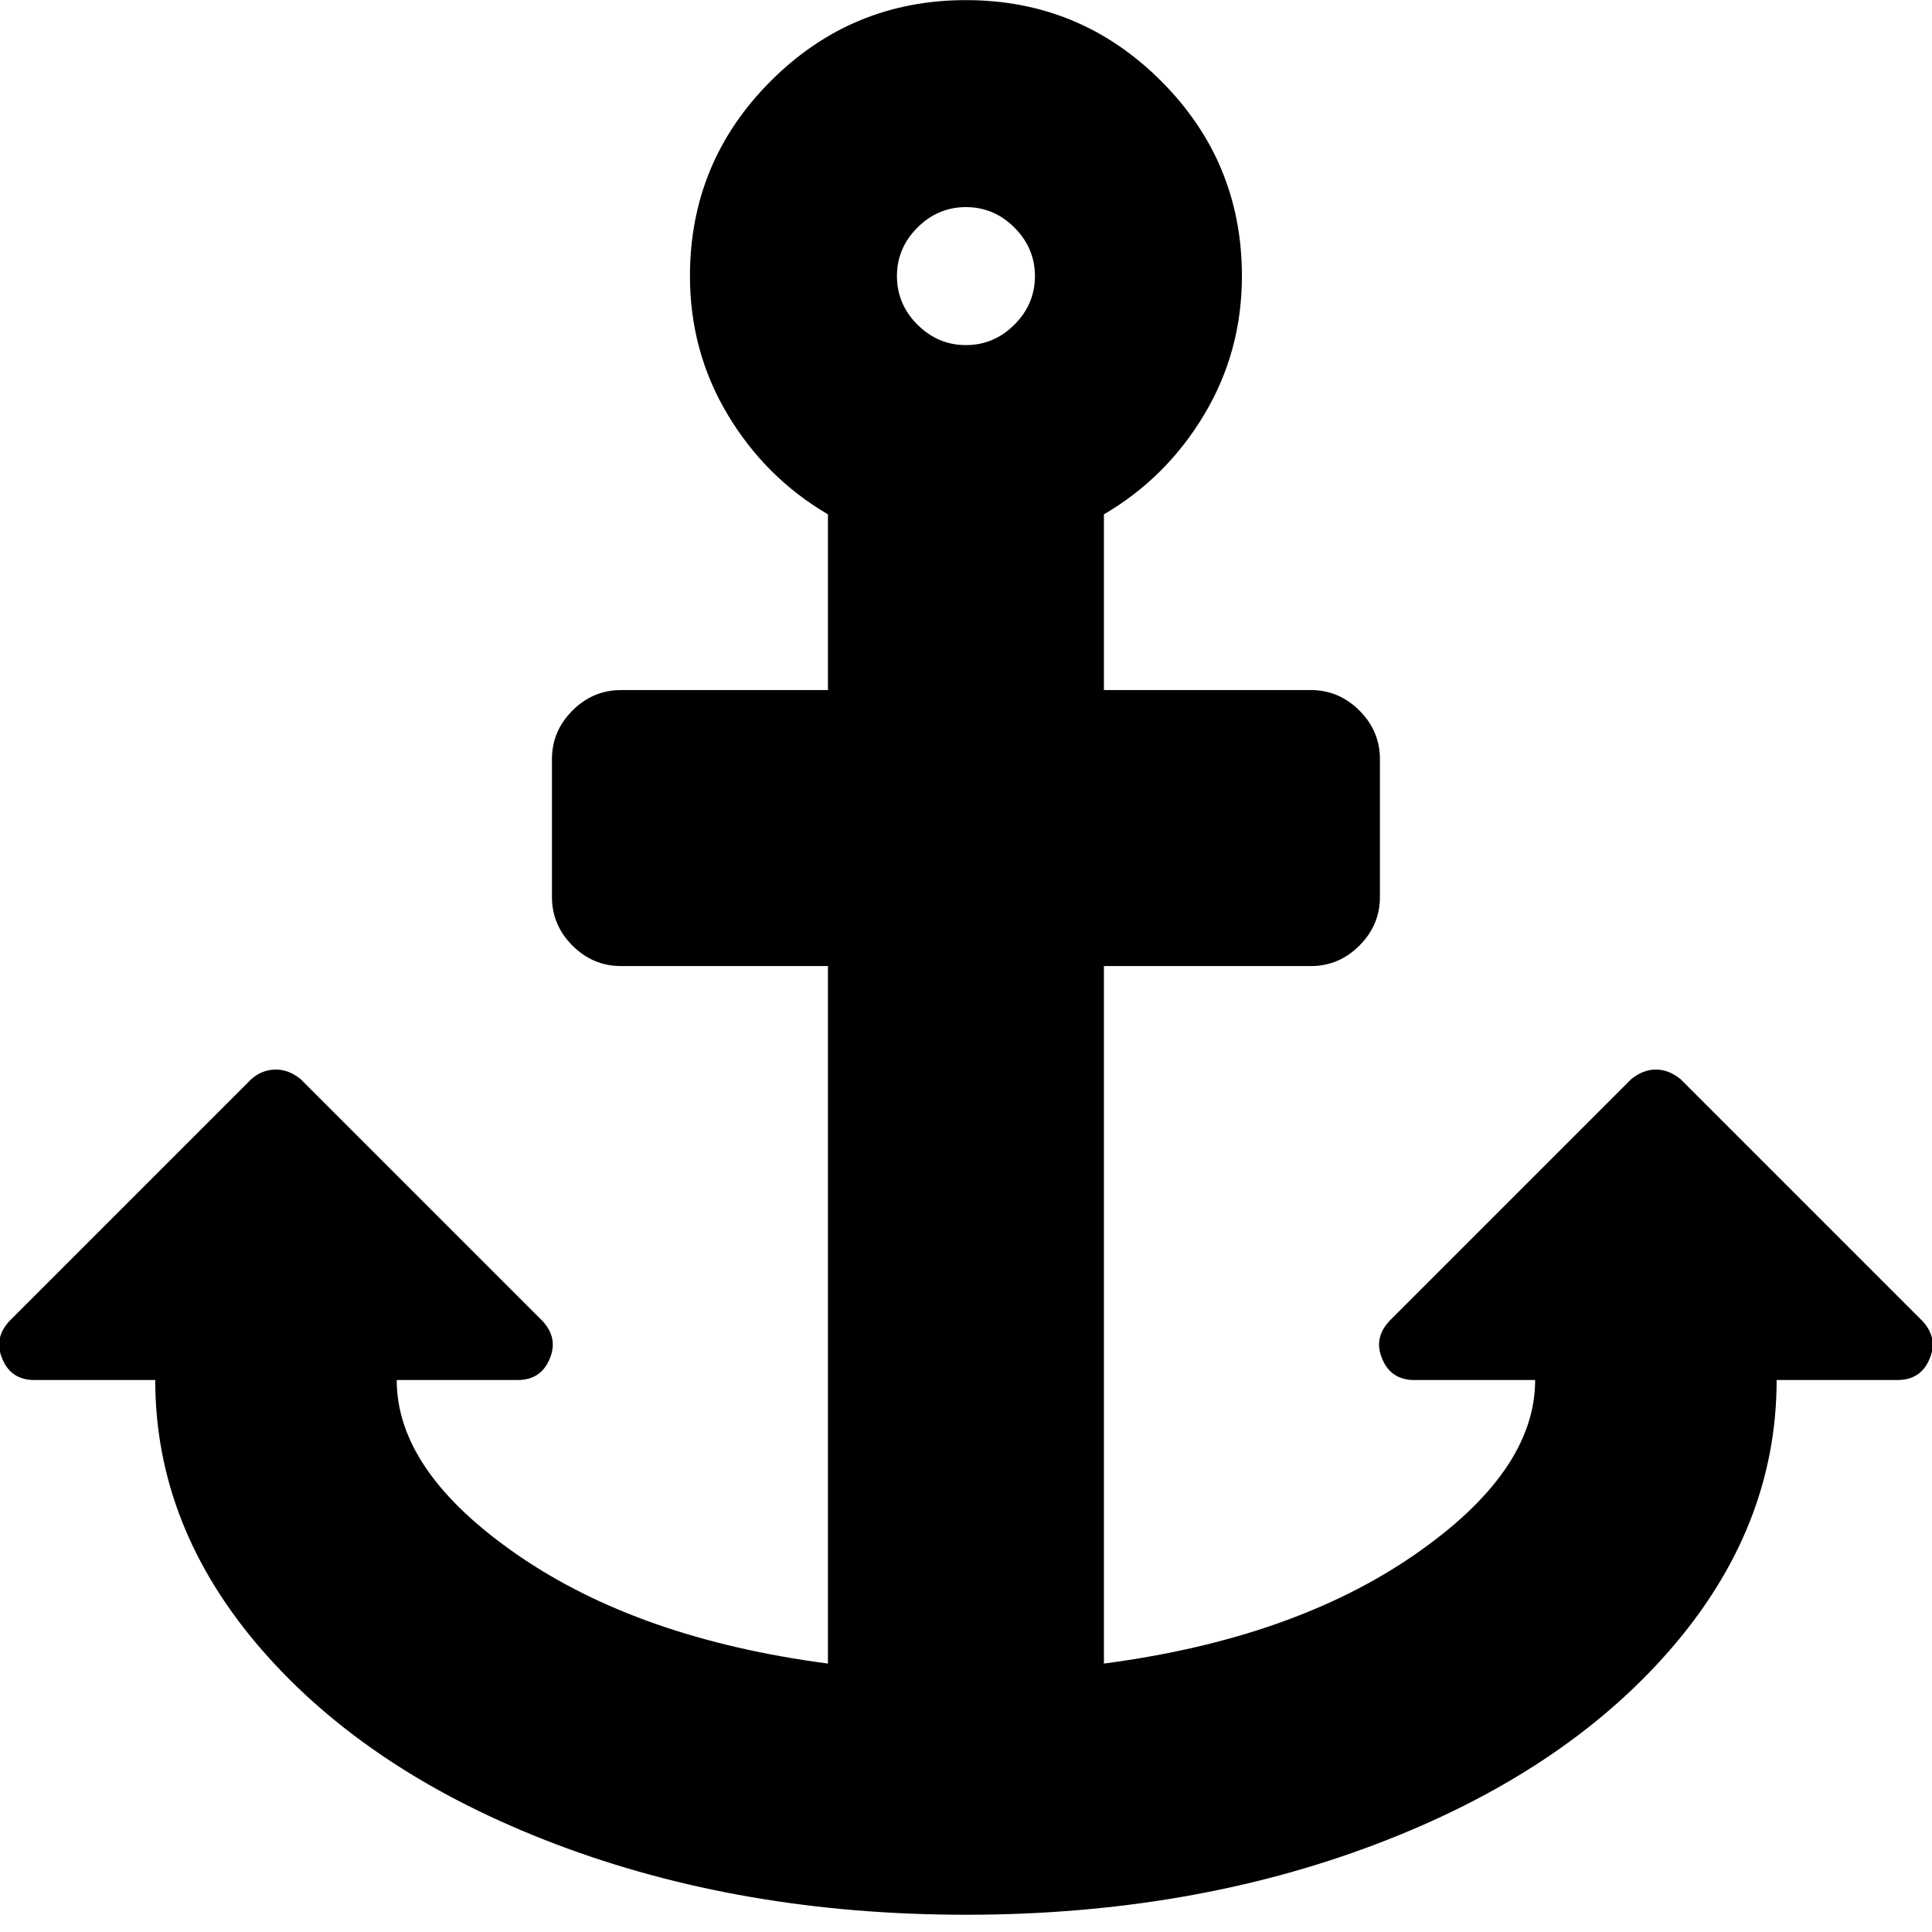
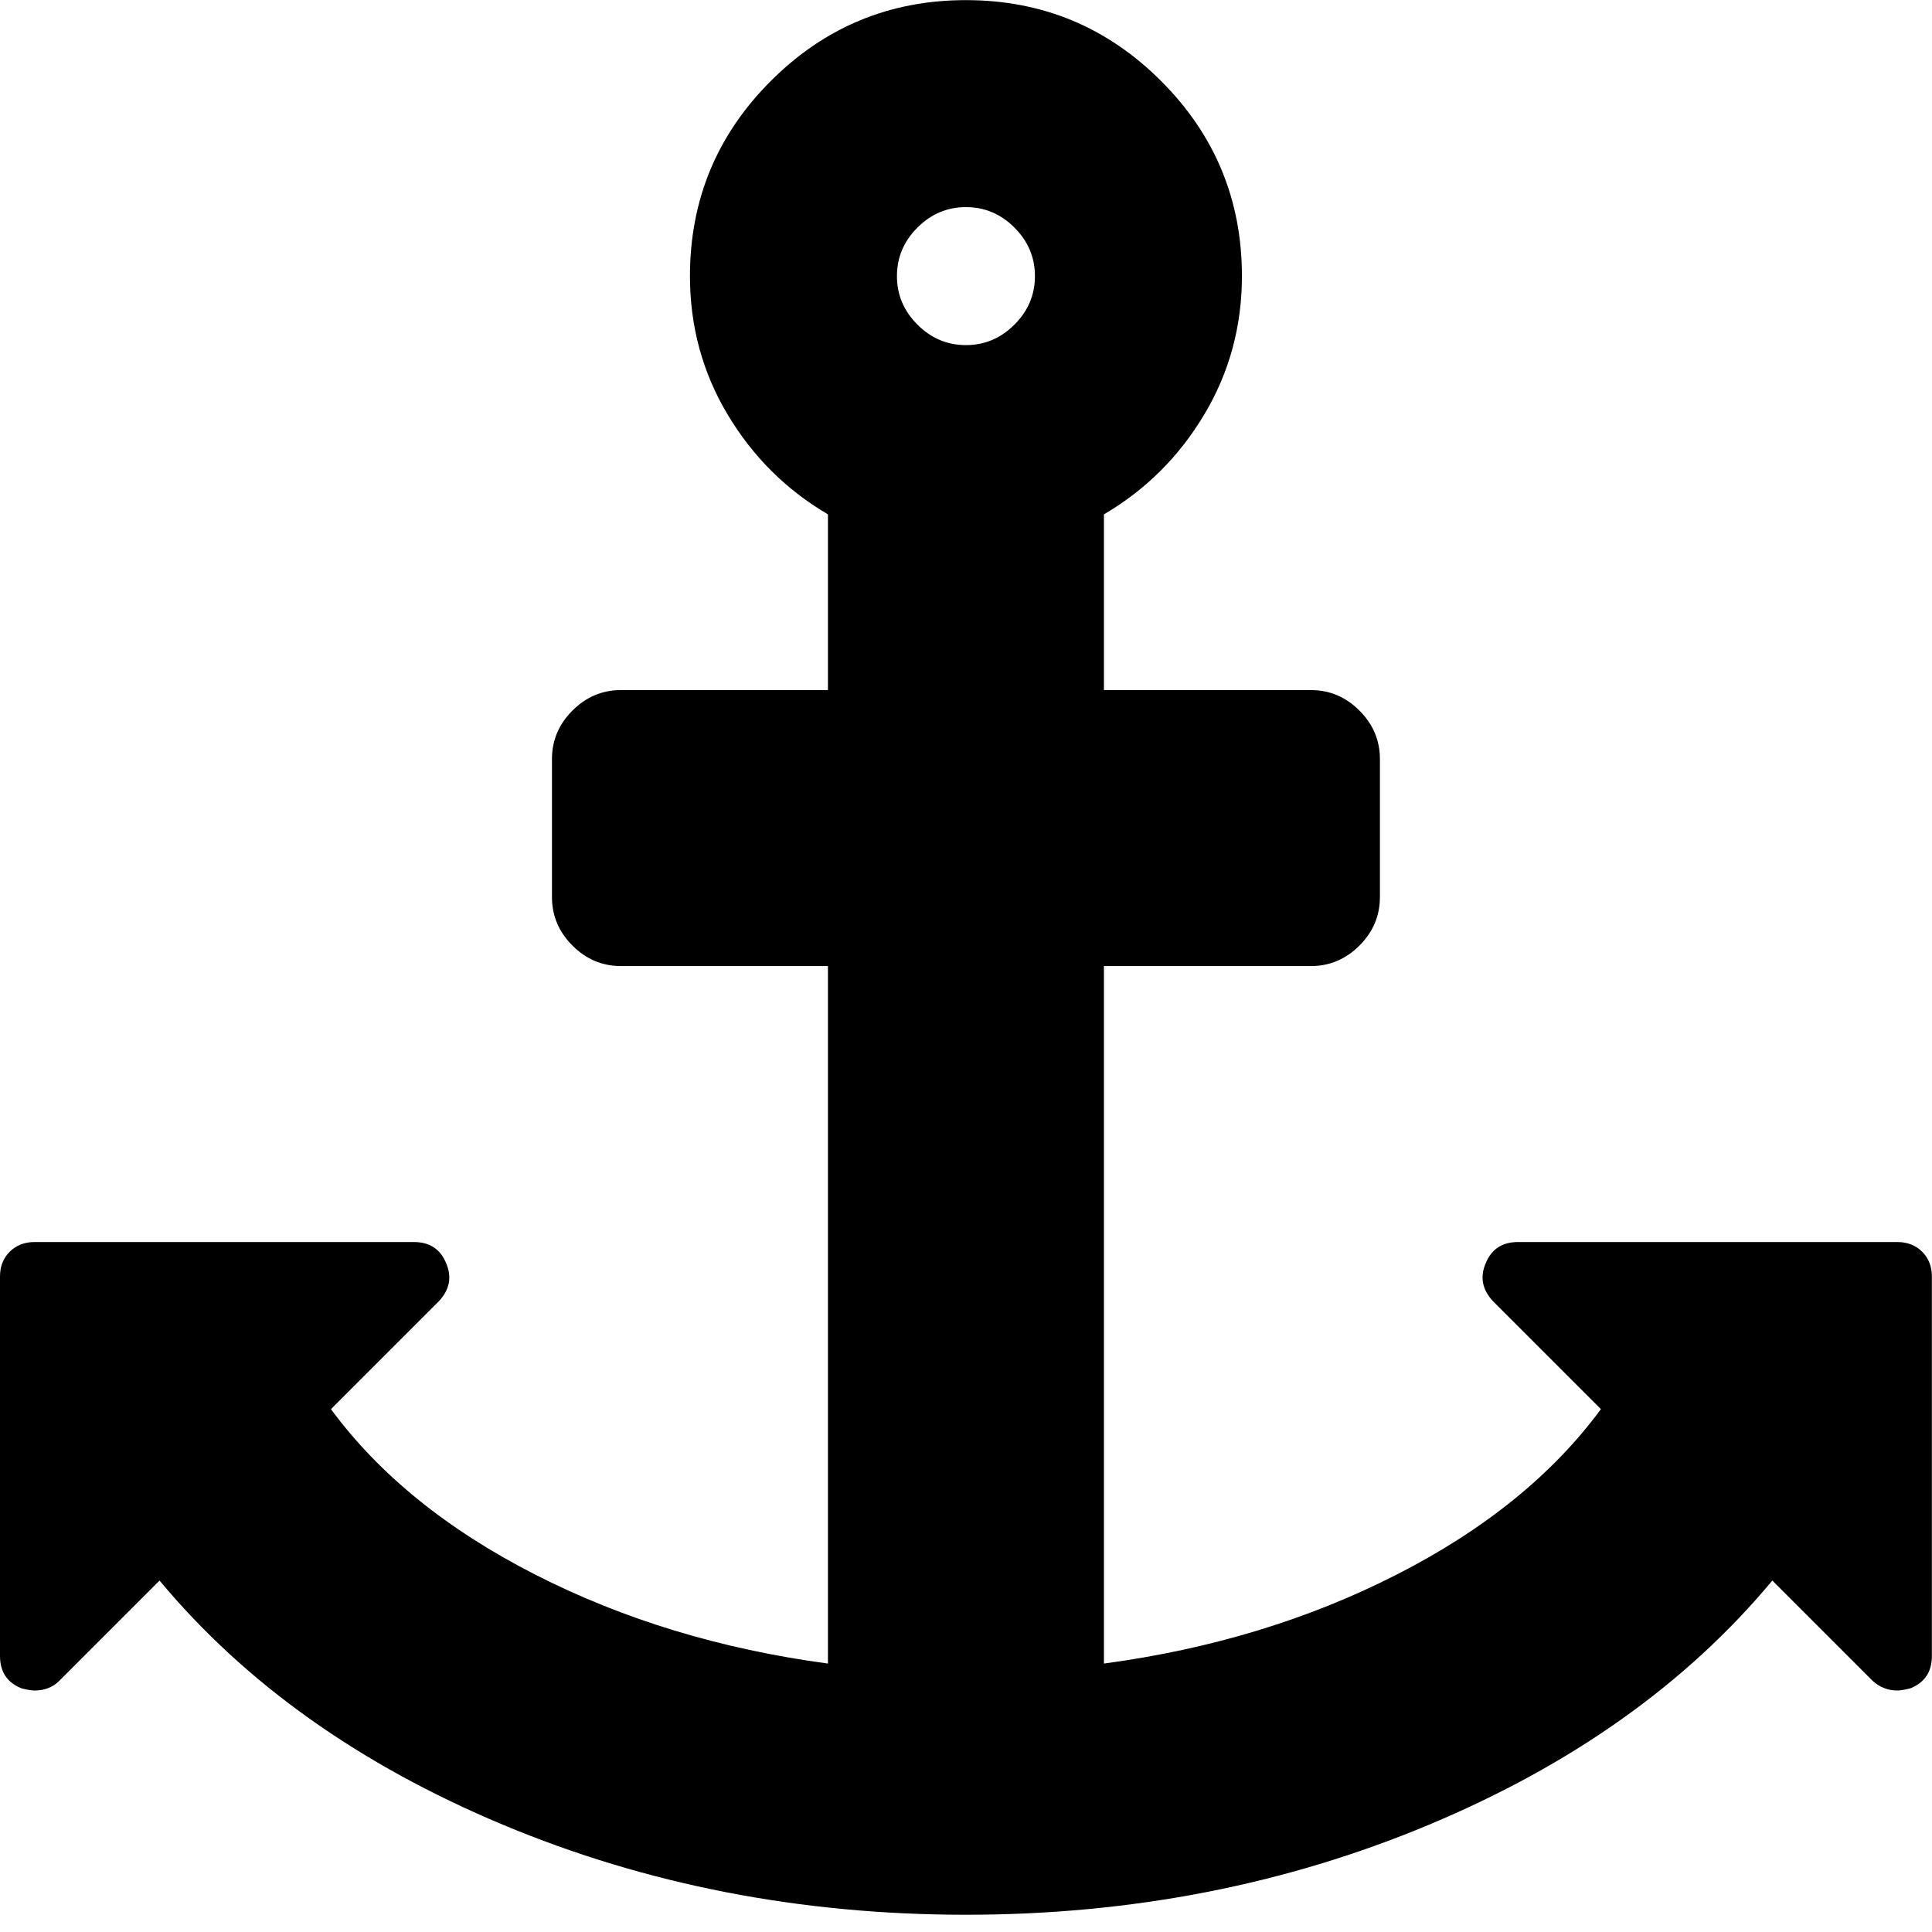
<svg xmlns="http://www.w3.org/2000/svg" height="1000" width="1000">
-   <path d="M535.68 142.912q0 -14.508 -10.602 -25.11t-25.11 -10.602 -25.11 10.602 -10.602 25.11 10.602 25.11 25.11 10.602 25.11 -10.602 10.602 -25.11zm463.14 560.232q-4.464 11.16 -16.74 11.16h-62.496q0 76.446 -55.521 140.058t-151.776 100.161 -212.319 36.549 -212.319 -36.549 -151.776 -100.161 -55.521 -140.058h-62.496q-12.276 0 -16.74 -11.16 -4.464 -10.602 3.906 -19.53l124.992 -124.992q5.58 -5.022 12.834 -5.022 6.696 0 12.834 5.022l124.992 124.992q8.37 8.928 3.906 19.53 -4.464 11.16 -16.74 11.16h-62.496q0 47.43 62.775 90.675t160.425 56.079v-361.026h-107.136q-14.508 0 -25.11 -10.602t-10.602 -25.11v-71.424q0 -14.508 10.602 -25.11t25.11 -10.602h107.136v-90.954q-32.364 -18.972 -51.894 -51.615t-19.53 -71.703q0 -59.148 41.85 -100.998t100.998 -41.85 100.998 41.85 41.85 100.998q0 39.06 -19.53 71.703t-51.894 51.615v90.954h107.136q14.508 0 25.11 10.602t10.602 25.11v71.424q0 14.508 -10.602 25.11t-25.11 10.602h-107.136v361.026q97.65 -12.834 160.425 -56.079t62.775 -90.675h-62.496q-12.276 0 -16.74 -11.16 -4.464 -10.602 3.906 -19.53l124.992 -124.992q6.138 -5.022 12.834 -5.022t12.834 5.022l124.992 124.992q8.37 8.928 3.906 19.53z" />
+   <path d="M535.68 142.912q0 -14.508 -10.602 -25.11t-25.11 -10.602 -25.11 10.602 -10.602 25.11 10.602 25.11 25.11 10.602 25.11 -10.602 10.602 -25.11zm464.256 517.824v196.416q0 12.276 -11.16 16.74 -4.464 1.116 -6.696 1.116 -7.254 0 -12.834 -5.022l-51.894 -51.894q-66.402 79.794 -177.723 126.387t-239.661 46.593 -239.661 -46.593 -177.723 -126.387l-51.894 51.894q-5.022 5.022 -12.834 5.022 -2.232 0 -6.696 -1.116 -11.16 -4.464 -11.16 -16.74v-196.416q0 -7.812 5.022 -12.834t12.834 -5.022h196.416q12.276 0 16.74 11.16 4.464 10.602 -3.906 19.53l-55.8 55.8q37.386 50.778 105.741 85.653t151.497 46.035v-361.026h-107.136q-14.508 0 -25.11 -10.602t-10.602 -25.11v-71.424q0 -14.508 10.602 -25.11t25.11 -10.602h107.136v-90.954q-32.364 -18.972 -51.894 -51.615t-19.53 -71.703q0 -59.148 41.85 -100.998t100.998 -41.85 100.998 41.85 41.85 100.998q0 39.06 -19.53 71.703t-51.894 51.615v90.954h107.136q14.508 0 25.11 10.602t10.602 25.11v71.424q0 14.508 -10.602 25.11t-25.11 10.602h-107.136v361.026q83.142 -11.16 151.497 -46.035t105.741 -85.653l-55.8 -55.8q-8.37 -8.928 -3.906 -19.53 4.464 -11.16 16.74 -11.16h196.416q7.812 0 12.834 5.022t5.022 12.834z" />
</svg>
